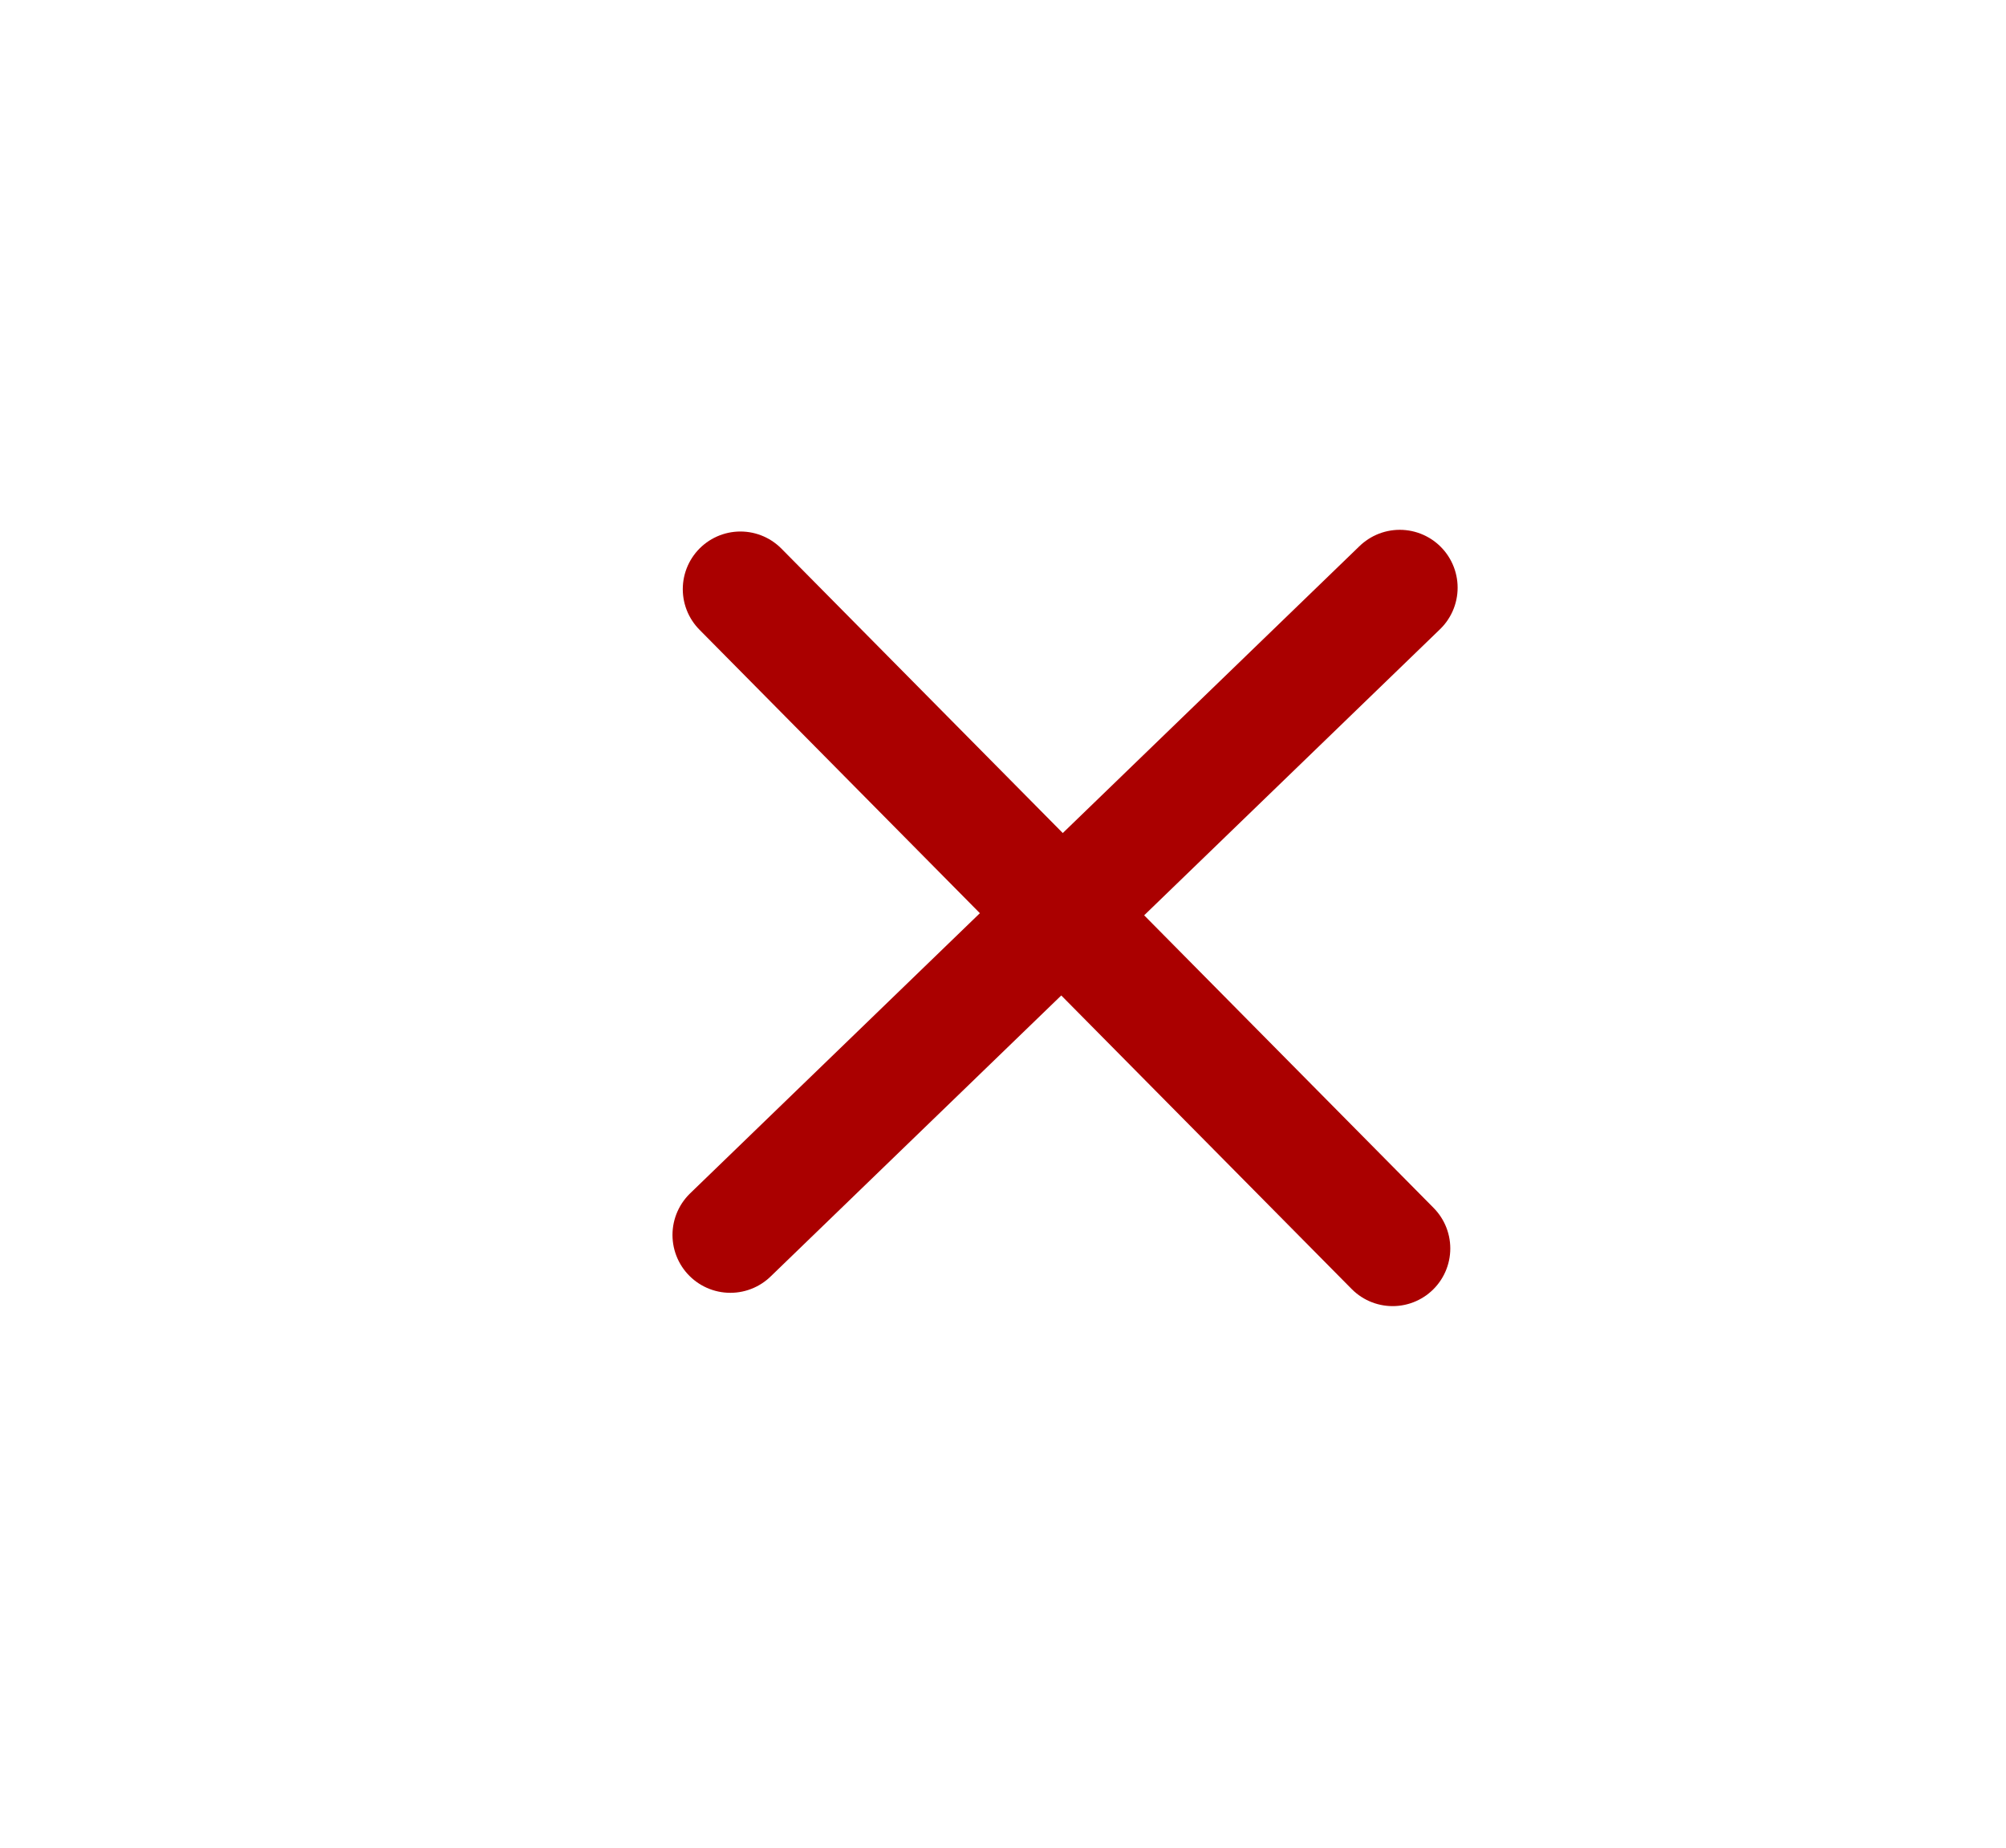
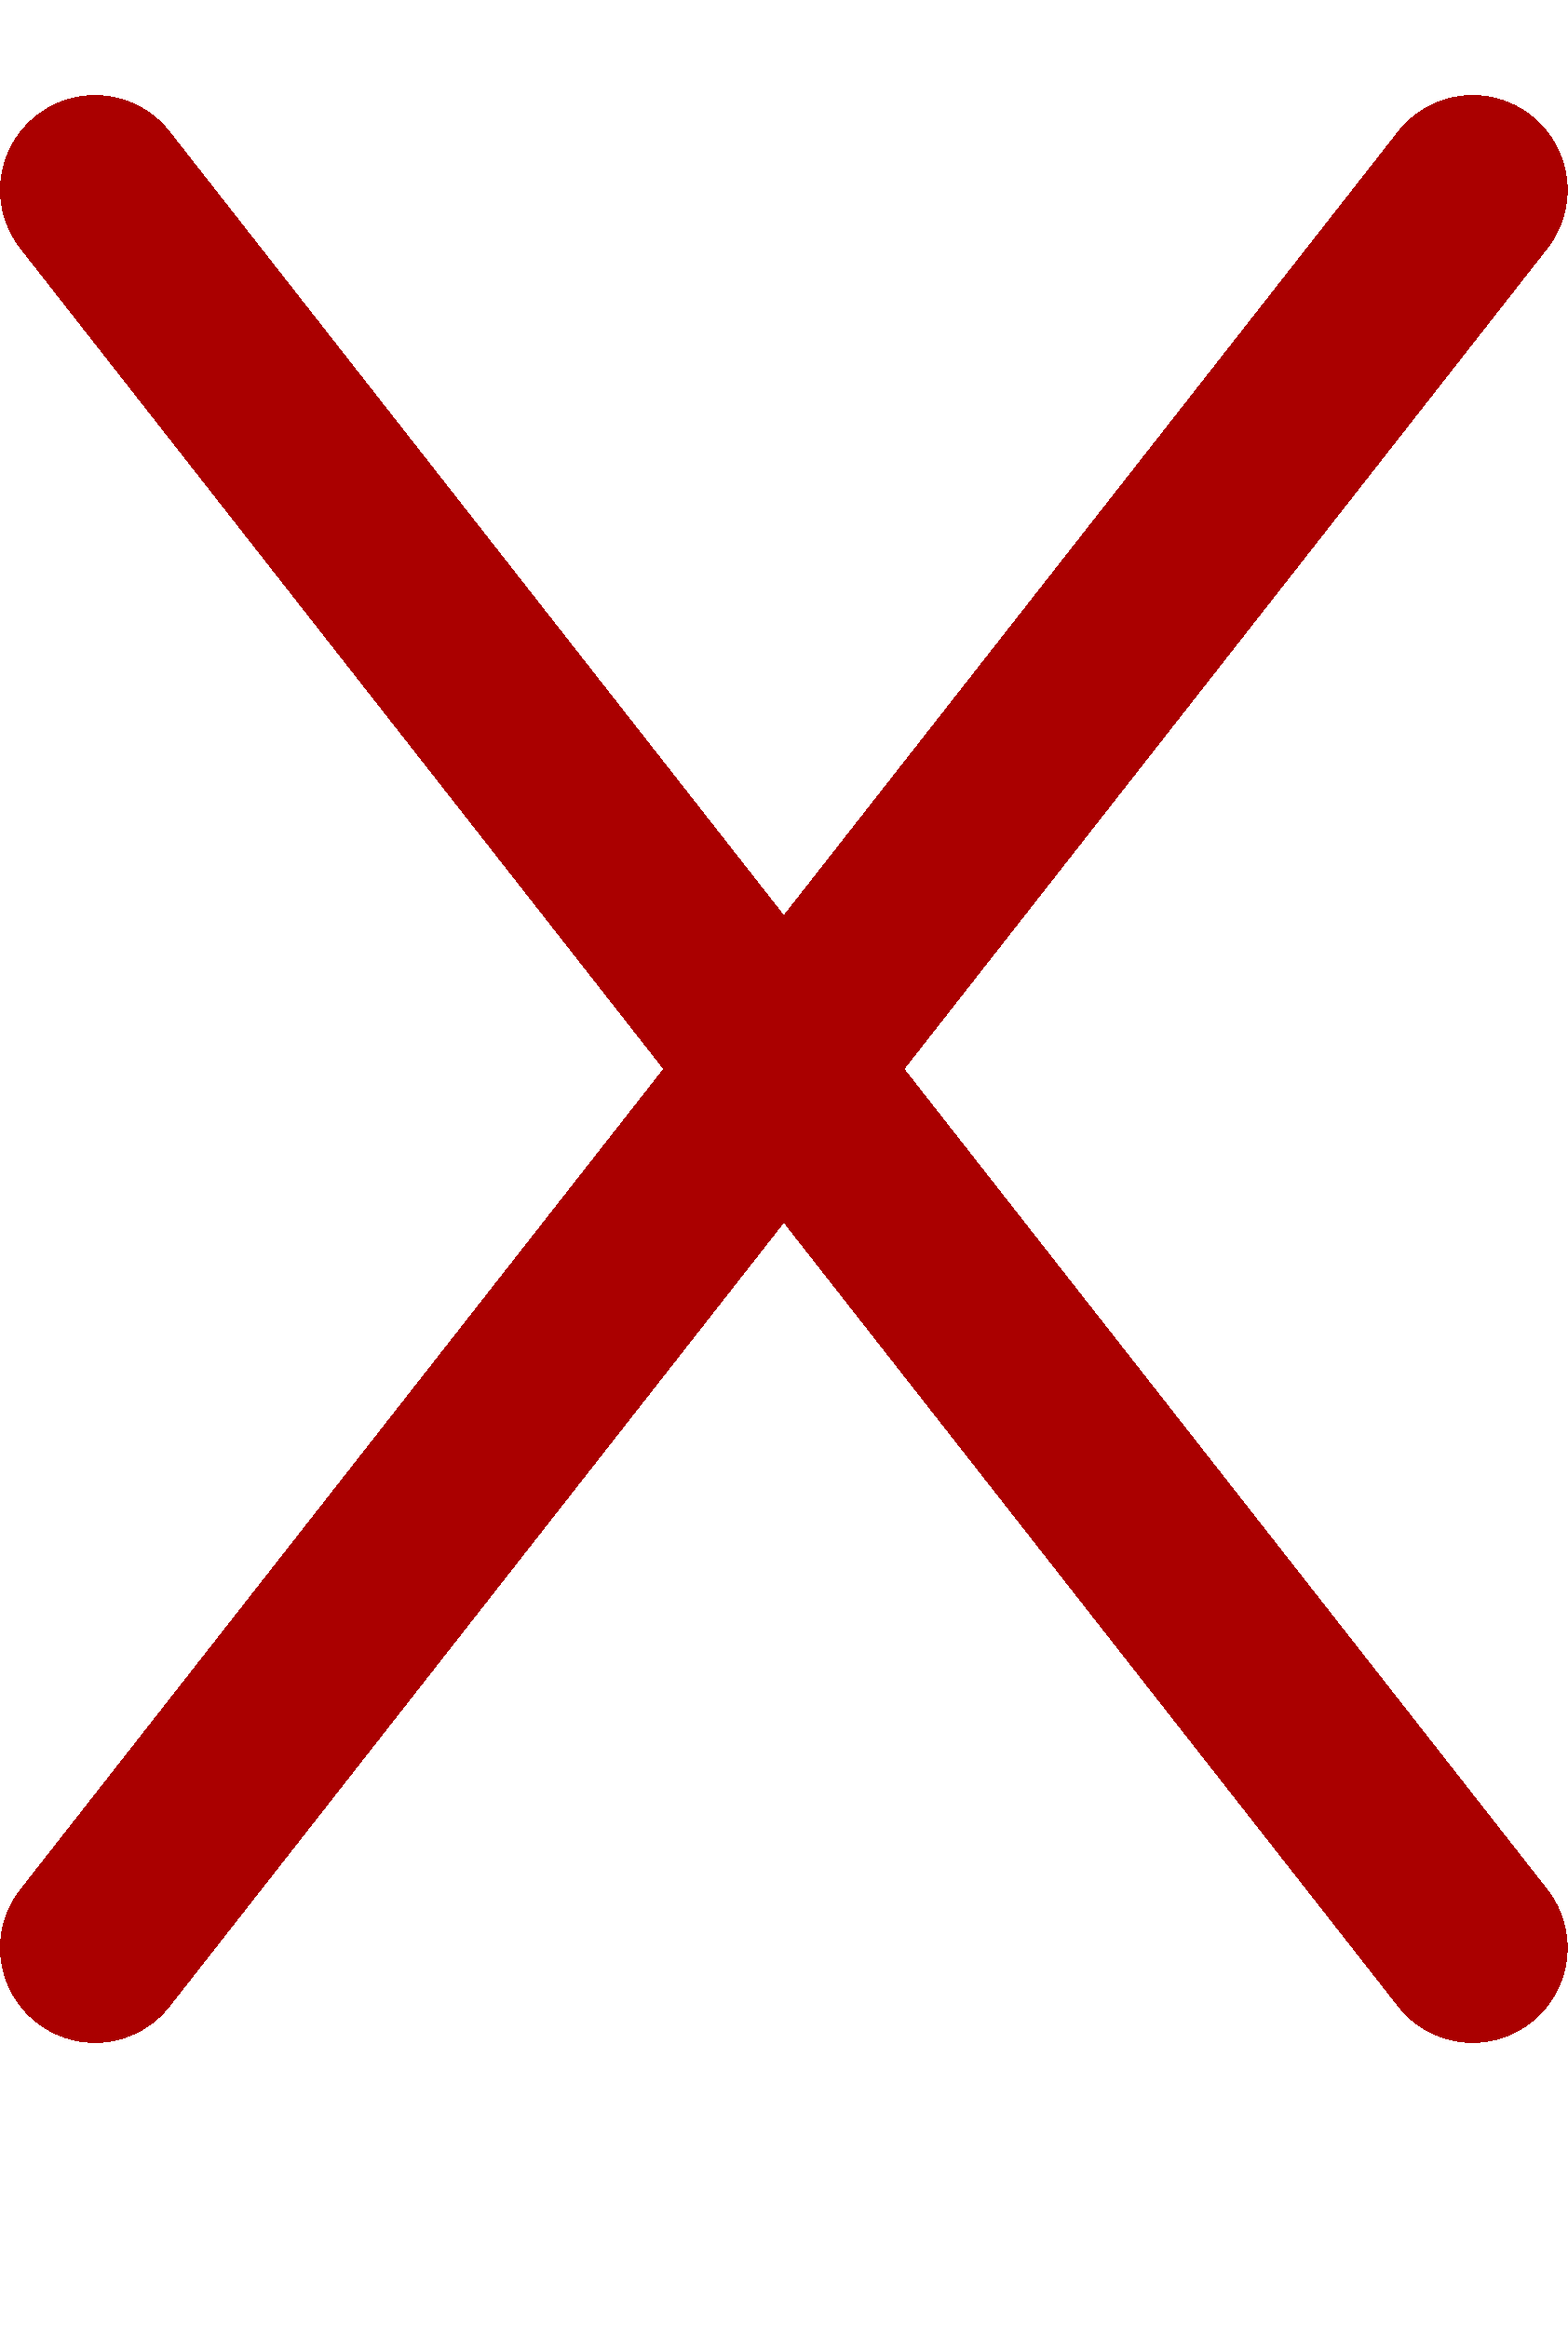
- <svg xmlns="http://www.w3.org/2000/svg" width="38" height="35" viewBox="0 0 38 35" id="svg2" version="1.1">
+ <svg xmlns="http://www.w3.org/2000/svg" width="33" height="49" viewBox="0 0 33 49" id="svg2" version="1.1" style="shape-rendering:crispEdges">
  <defs id="defs4" />
-   <g id="layer1" transform="translate(0,-1017.362)">
-     <path style="fill:none;fill-rule:evenodd;stroke:#aa0000;stroke-width:2.184;stroke-linecap:round;stroke-linejoin:miter;stroke-miterlimit:4;stroke-dasharray:none;stroke-opacity:1" d="m 14.026,1028.522 12.355,12.489" id="path5125" />
-     <path id="path5129" d="m 26.516,1028.494 -12.681,12.261" style="fill:none;fill-rule:evenodd;stroke:#aa0000;stroke-width:2.192;stroke-linecap:round;stroke-linejoin:miter;stroke-miterlimit:4;stroke-dasharray:none;stroke-opacity:1" />
+   <g id="layer1" transform="translate(-0.2369458,-1002.967)">
+     <path style="fill:none;fill-rule:evenodd;stroke:#aa0000;stroke-width:4;stroke-linecap:round;stroke-linejoin:miter;stroke-miterlimit:4;stroke-dasharray:none;stroke-opacity:1" d="m 2.237,1006.967 29,37" id="path5125" />
+     <path id="path4772" d="m 31.237,1006.967 -29,37" style="fill:none;fill-rule:evenodd;stroke:#aa0000;stroke-width:4;stroke-linecap:round;stroke-linejoin:miter;stroke-miterlimit:4;stroke-dasharray:none;stroke-opacity:1" />
  </g>
</svg>
